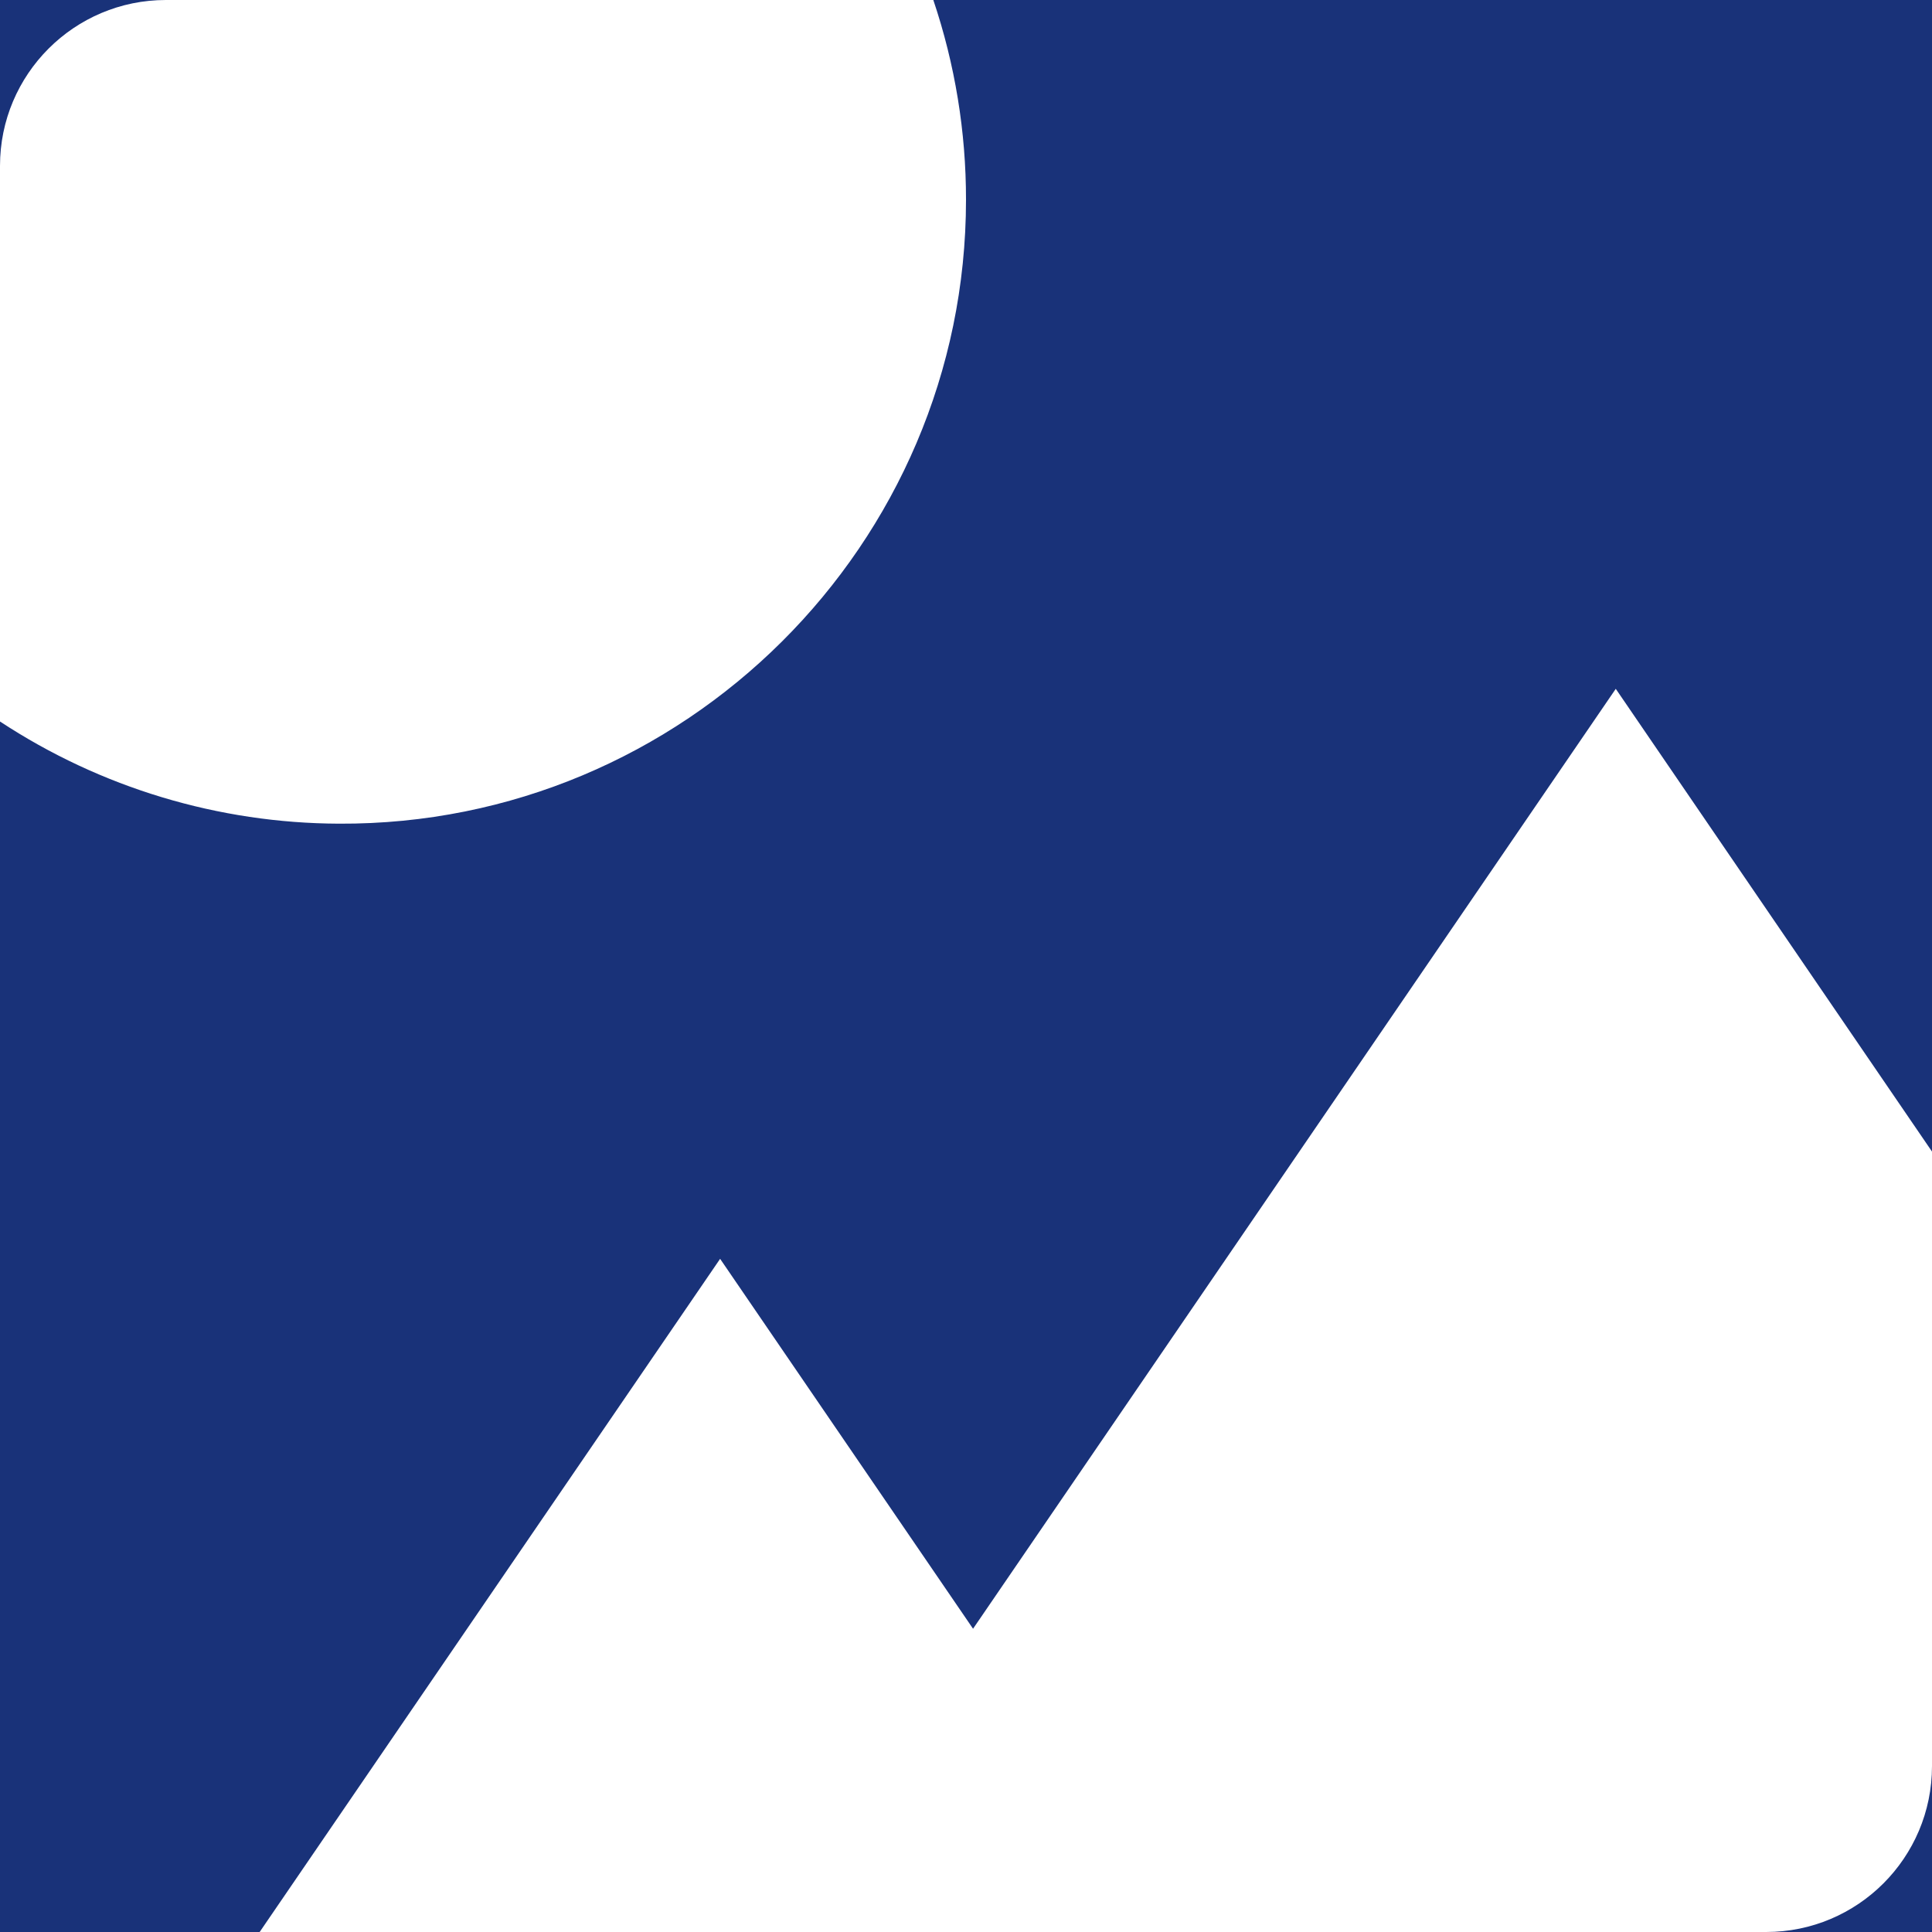
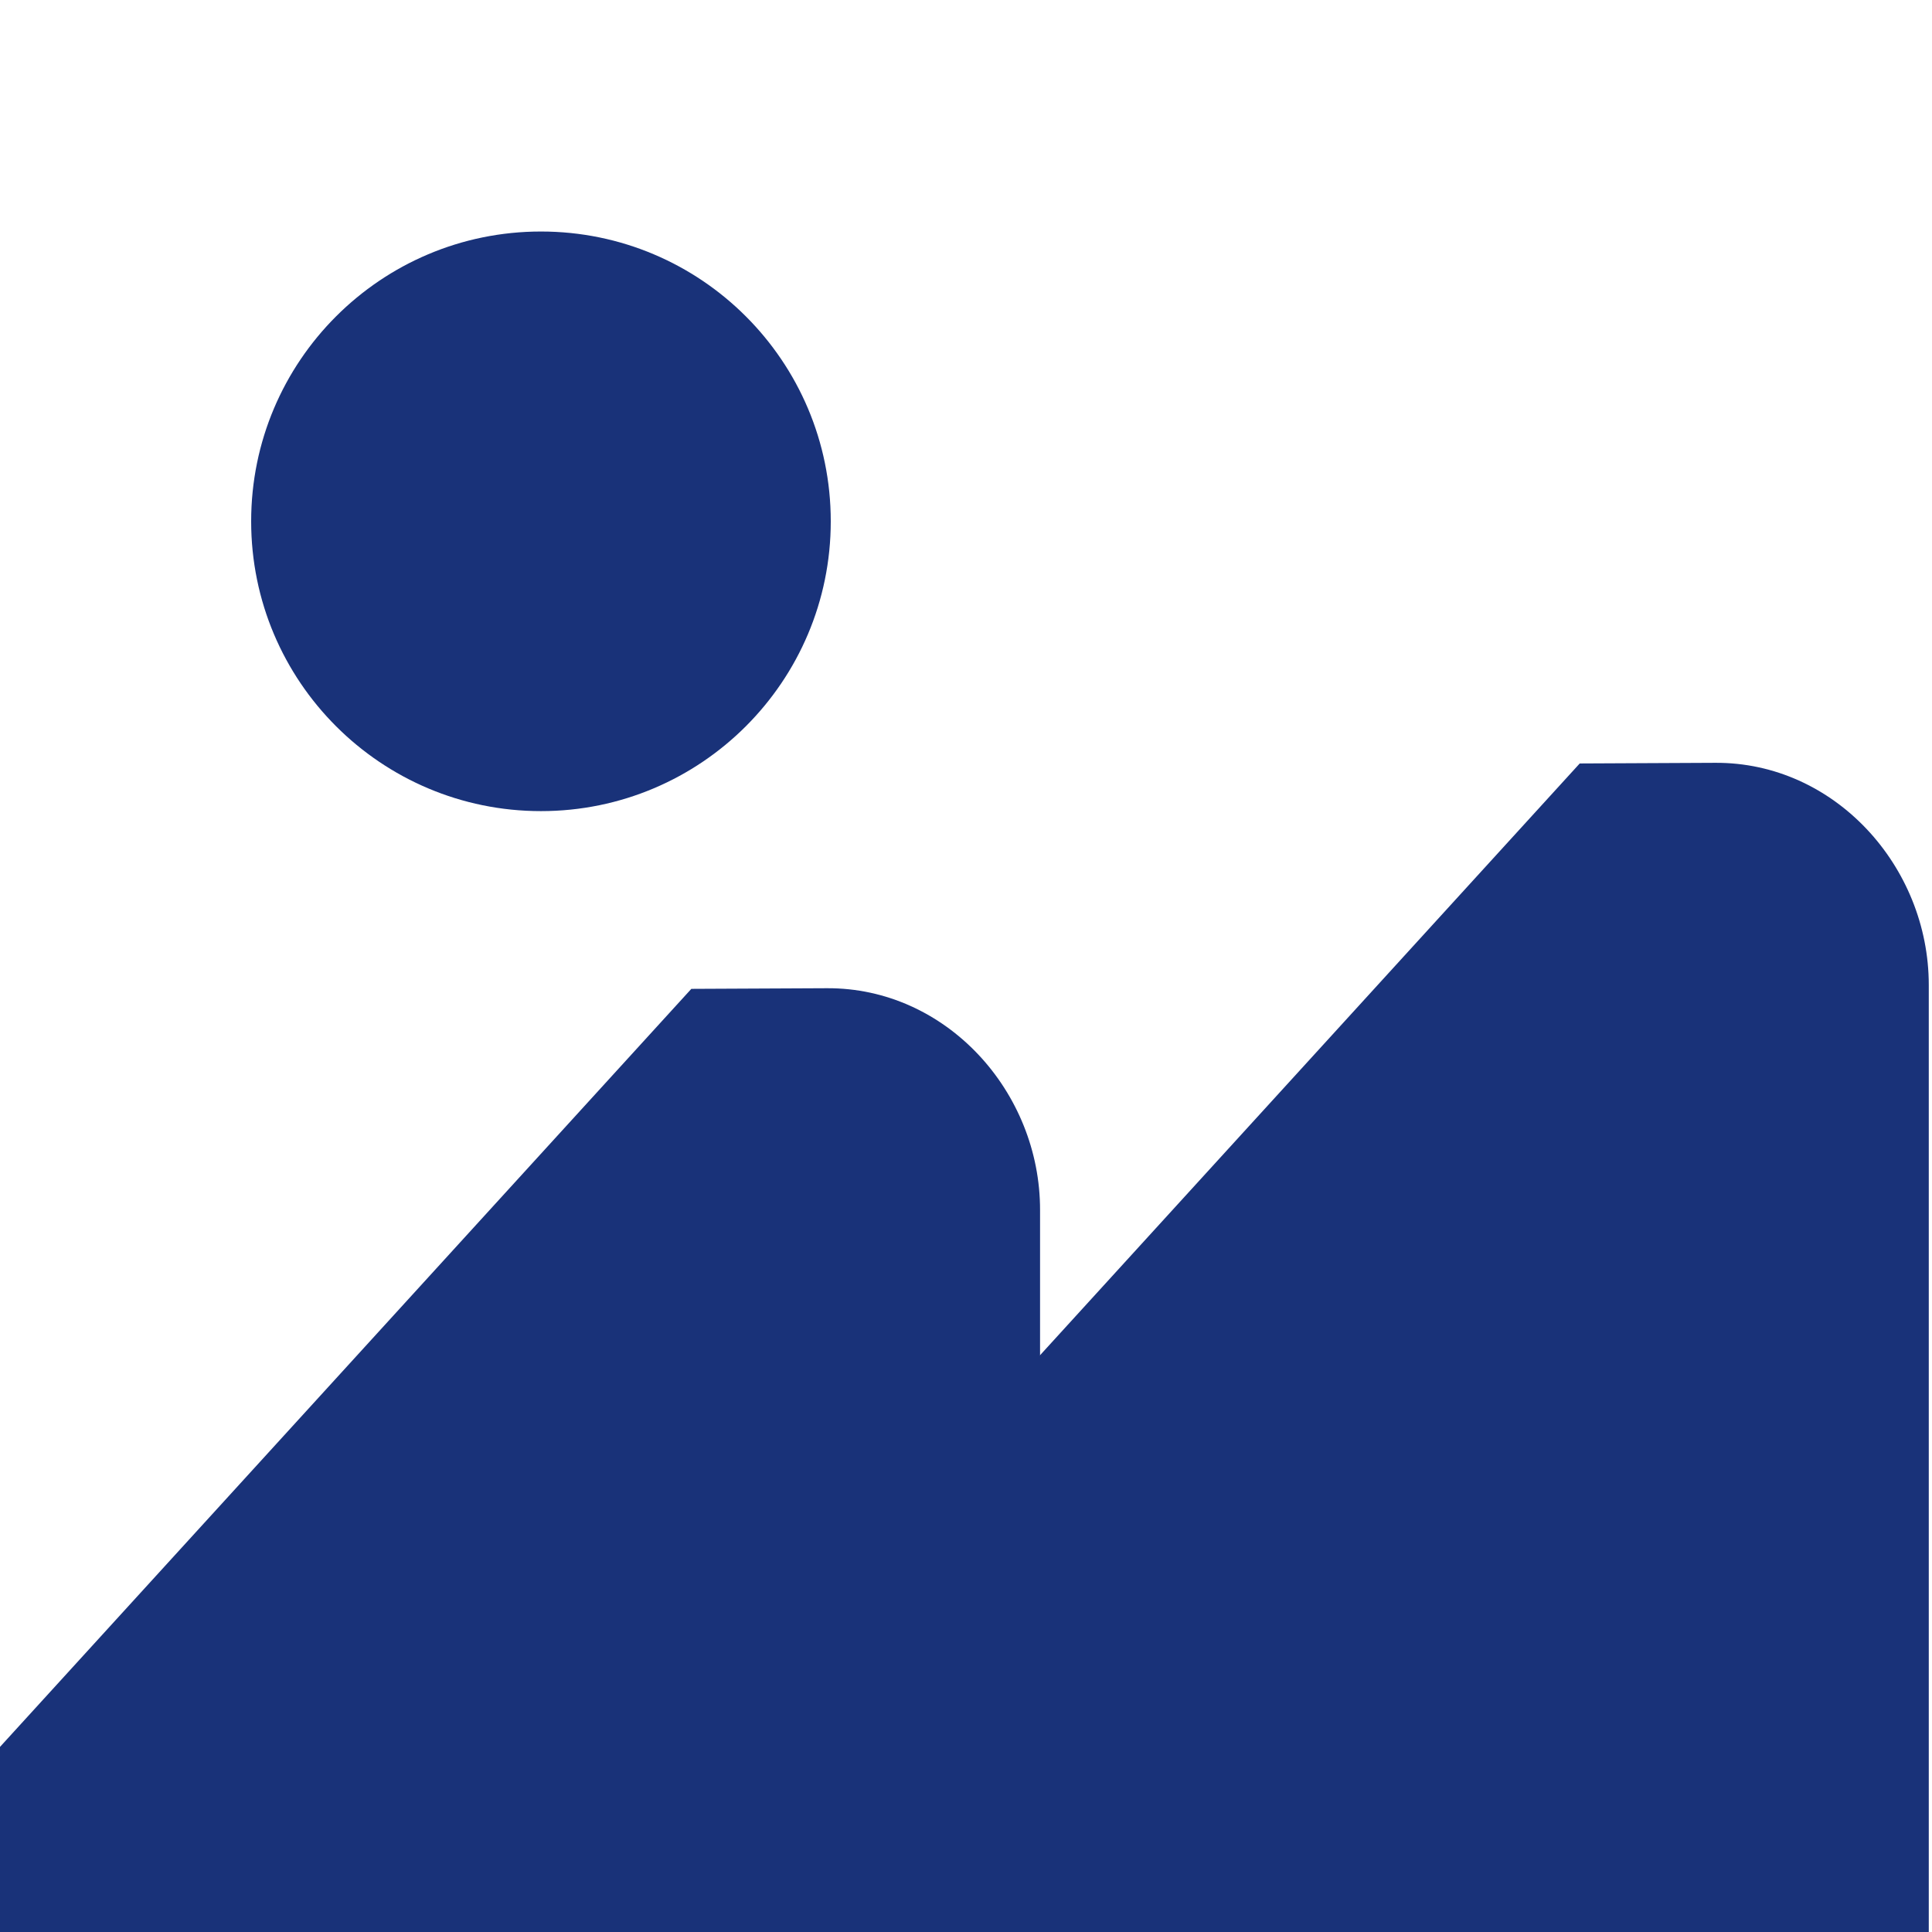
- <svg xmlns="http://www.w3.org/2000/svg" id="Layer_1" data-name="Layer 1" viewBox="0 0 600 600">
-   <defs>
-     <style>.cls-1{fill:#193279;}</style>
-   </defs>
-   <path class="cls-1" d="M51.52,0H0V51.52A51.52,51.52,0,0,1,51.52,0Z" />
-   <path class="cls-1" d="M289.85,0A193.56,193.56,0,0,1,300,62.05c0,107.08-87.63,194.27-194.71,193.75A192.78,192.78,0,0,1,0,224.07V600H80.64l143-209.06,78.55,114.88,199.6-291.9L600,357.63V0Z" />
-   <path class="cls-1" d="M548.48,600H600V548.48A51.52,51.52,0,0,1,548.48,600Z" />
+ <svg xmlns="http://www.w3.org/2000/svg" version="1.1" id="Layer_1" x="0px" y="0px" viewBox="0 0 600 600" style="enable-background:new 0 0 600 600;" xml:space="preserve">
+   <style type="text/css">
+ 	.st0{fill:#193279;}
+ </style>
+   <circle class="st0" cx="168" cy="161.9" r="90" />
+   <polyline class="st0" points="1296,446.8 693.7,446.8 693.7,633.7 1296,633.7 " />
+   <path class="st0" d="M532.7,236.9l-42.1,0.2L275,473.5V600H599V305.9C599,269,569.7,236.7,532.7,236.9" />
+   <path class="st0" d="M256.8,306.9l-42.1,0.2L-0.9,543.5V600h323.9V375.9C323.1,339,293.8,306.7,256.8,306.9" />
</svg>
